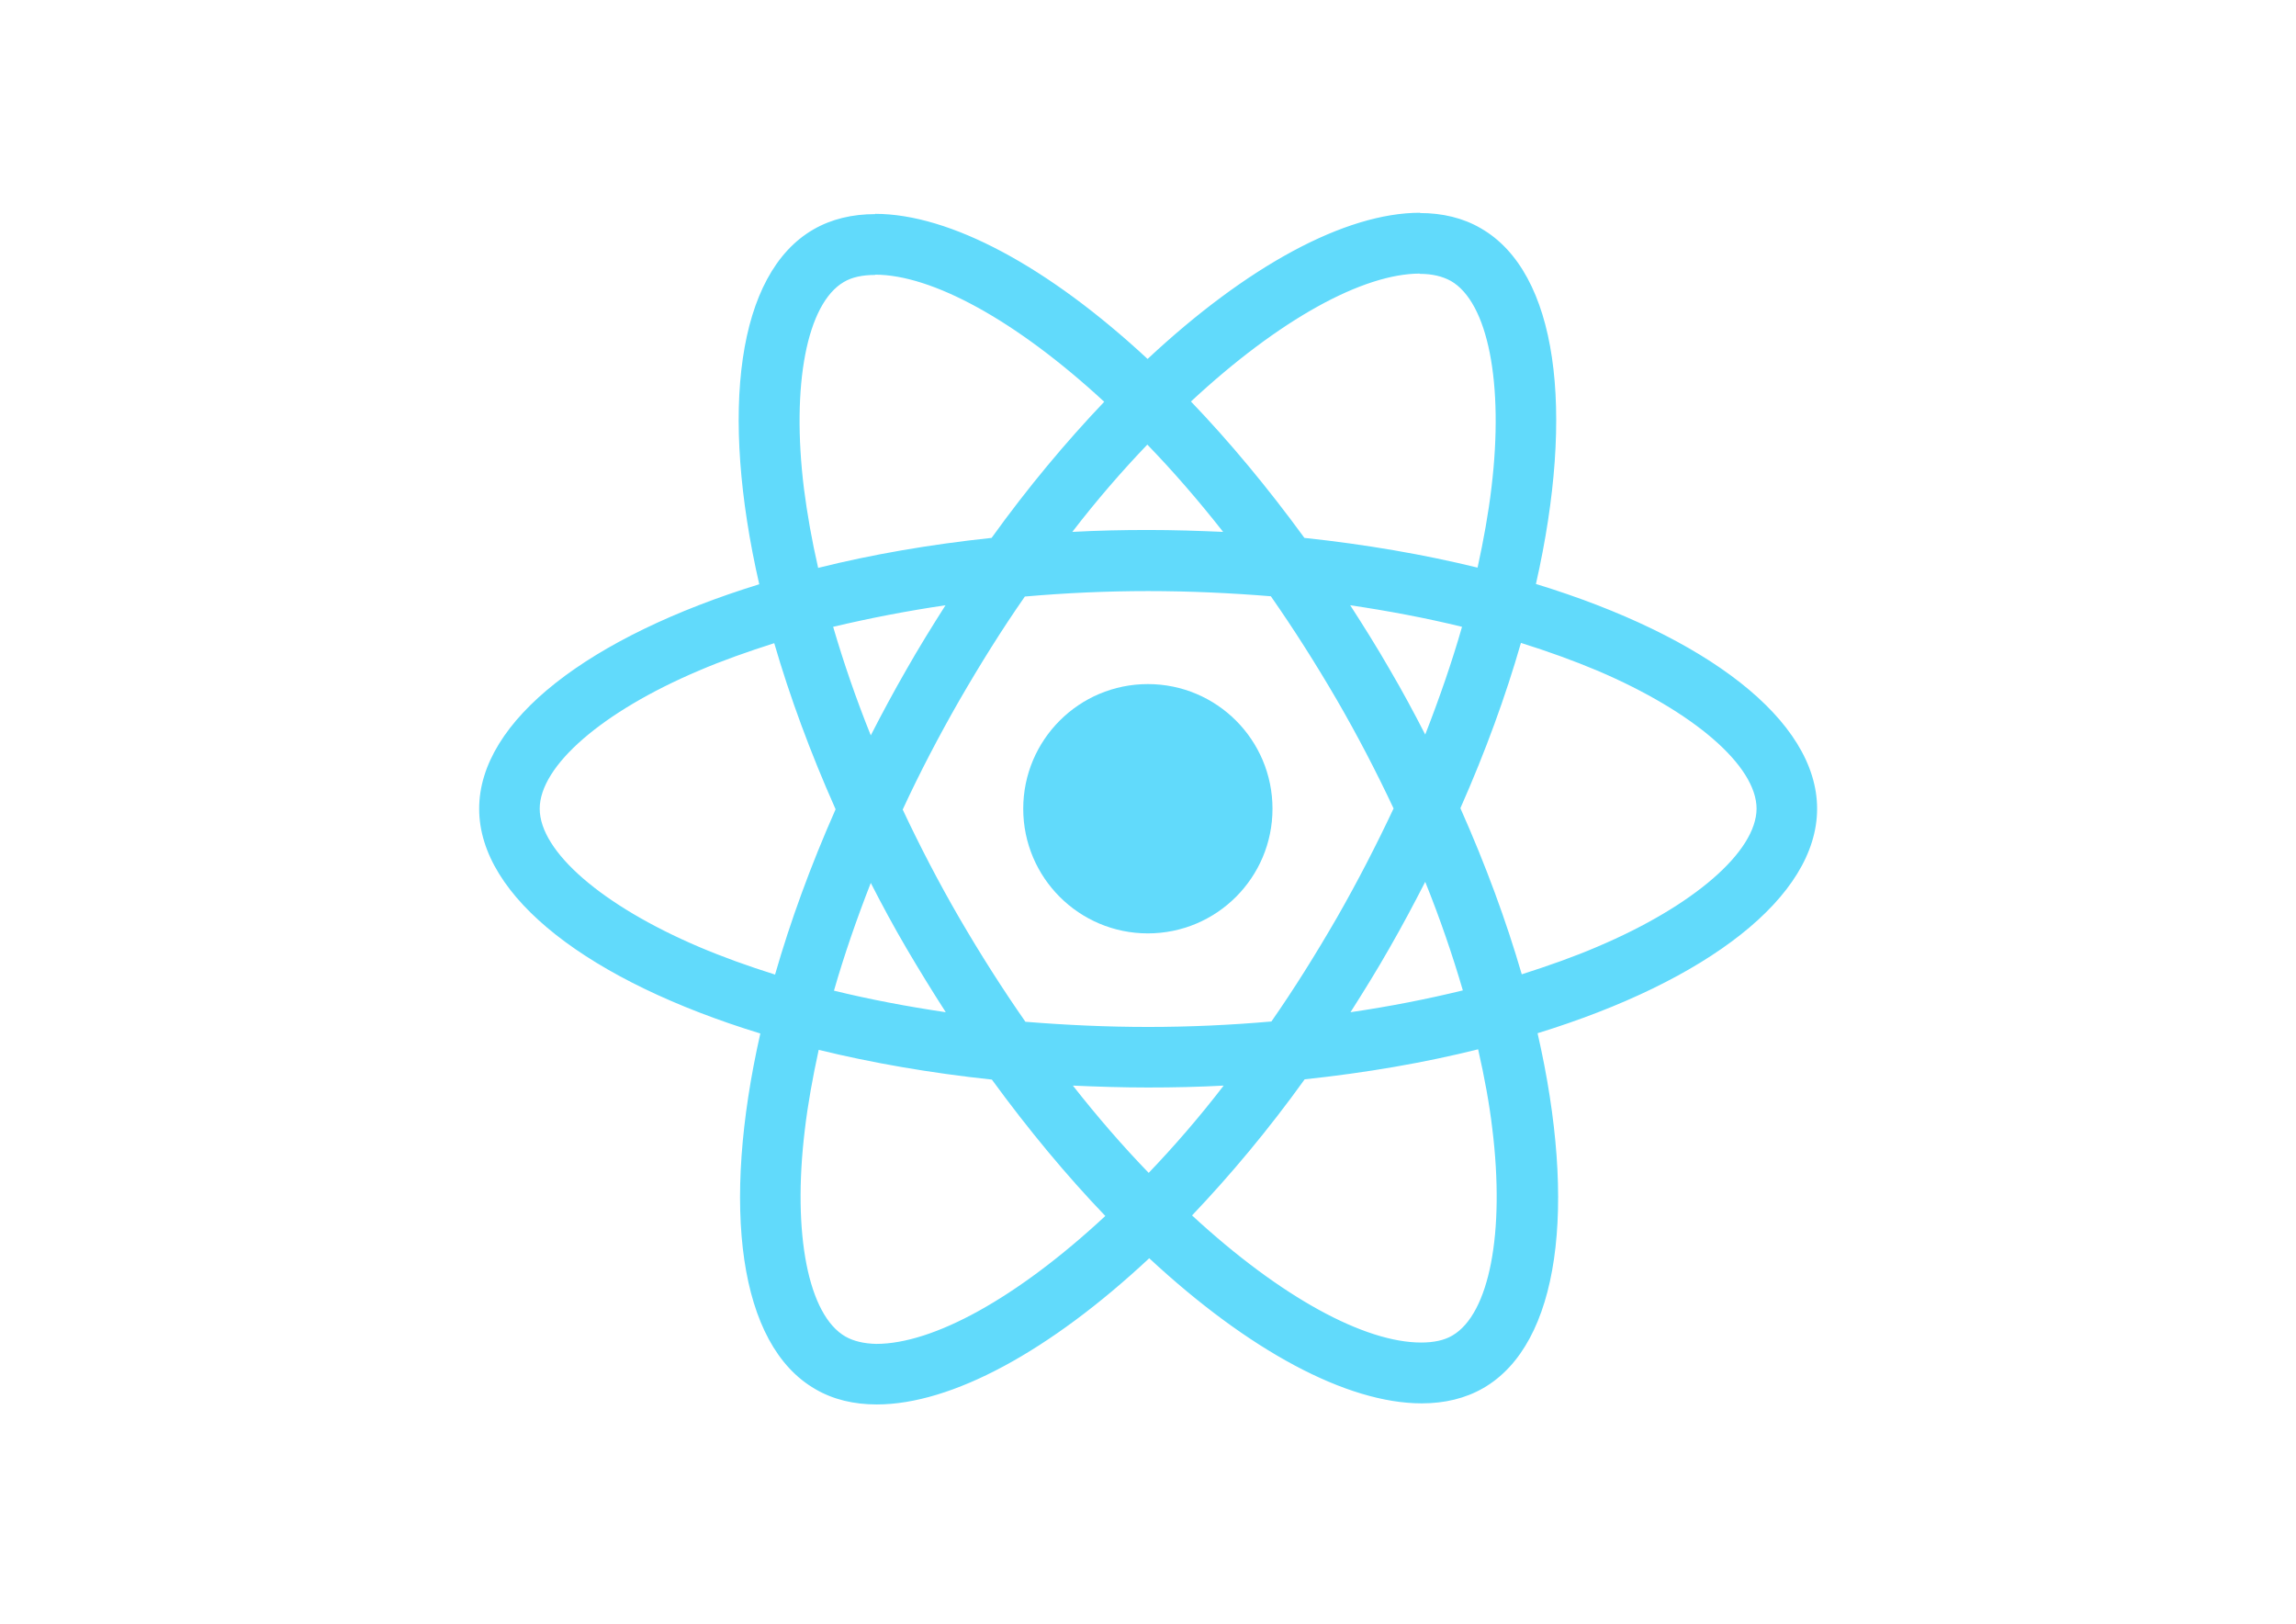
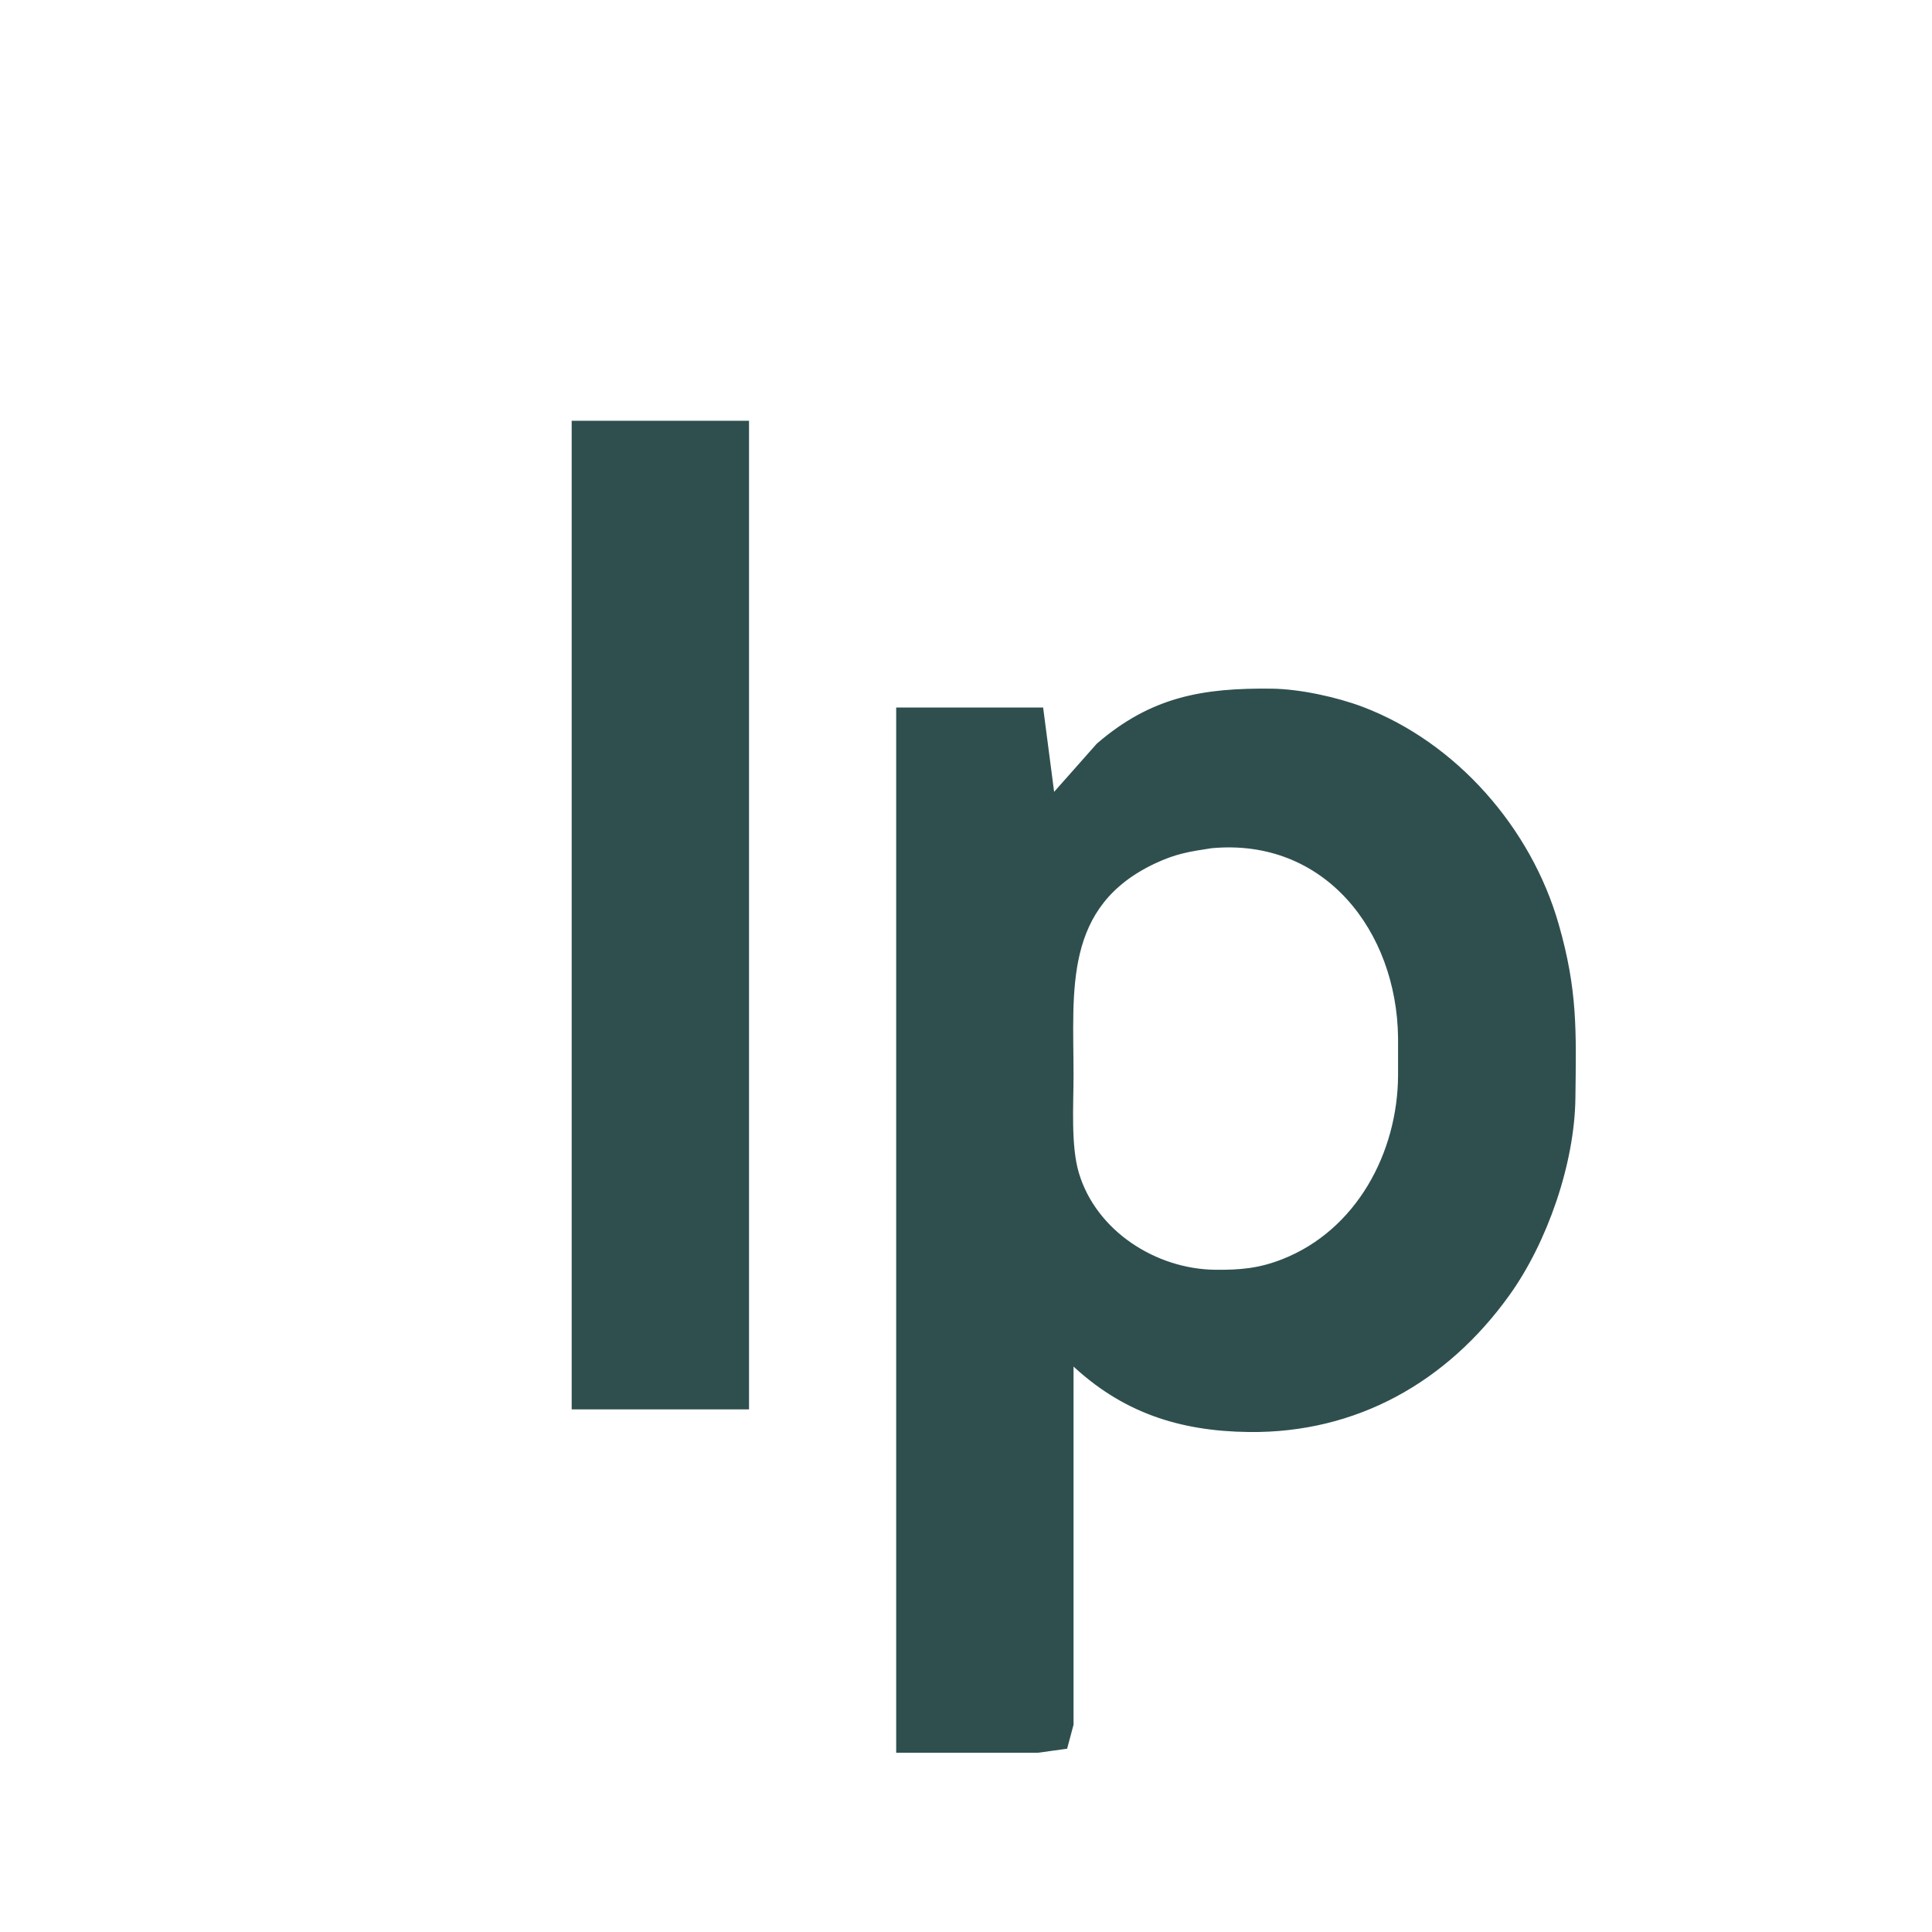
- <svg xmlns="http://www.w3.org/2000/svg" viewBox="0 0 841.9 595.3">
-   <g fill="#61DAFB">
-     <path d="M666.3 296.5c0-32.5-40.7-63.3-103.1-82.4 14.4-63.6 8-114.2-20.2-130.4-6.5-3.8-14.1-5.6-22.4-5.6v22.3c4.6 0 8.3.9 11.4 2.6 13.6 7.8 19.5 37.5 14.9 75.7-1.1 9.4-2.9 19.3-5.1 29.4-19.6-4.8-41-8.5-63.5-10.9-13.5-18.5-27.5-35.3-41.6-50 32.6-30.3 63.2-46.9 84-46.9V78c-27.5 0-63.5 19.6-99.9 53.6-36.4-33.8-72.4-53.2-99.9-53.2v22.3c20.7 0 51.4 16.5 84 46.6-14 14.7-28 31.4-41.3 49.9-22.6 2.4-44 6.1-63.6 11-2.3-10-4-19.7-5.2-29-4.7-38.2 1.1-67.9 14.6-75.8 3-1.8 6.9-2.6 11.5-2.6V78.5c-8.4 0-16 1.8-22.6 5.6-28.1 16.2-34.4 66.7-19.9 130.1-62.2 19.2-102.7 49.9-102.7 82.3 0 32.5 40.7 63.3 103.1 82.4-14.4 63.6-8 114.2 20.2 130.4 6.5 3.8 14.1 5.6 22.5 5.6 27.5 0 63.5-19.6 99.9-53.6 36.4 33.8 72.4 53.2 99.9 53.2 8.4 0 16-1.8 22.6-5.6 28.1-16.2 34.4-66.7 19.9-130.1 62-19.1 102.5-49.9 102.5-82.3zm-130.2-66.7c-3.7 12.9-8.3 26.2-13.5 39.5-4.1-8-8.4-16-13.1-24-4.6-8-9.5-15.8-14.4-23.4 14.2 2.1 27.9 4.7 41 7.9zm-45.8 106.5c-7.8 13.5-15.8 26.3-24.1 38.2-14.9 1.3-30 2-45.2 2-15.1 0-30.2-.7-45-1.9-8.3-11.9-16.4-24.6-24.2-38-7.6-13.1-14.5-26.4-20.8-39.8 6.2-13.4 13.2-26.8 20.7-39.9 7.8-13.5 15.8-26.3 24.1-38.2 14.9-1.3 30-2 45.2-2 15.1 0 30.2.7 45 1.9 8.3 11.9 16.4 24.6 24.2 38 7.6 13.1 14.5 26.4 20.8 39.8-6.3 13.4-13.2 26.8-20.7 39.9zm32.3-13c5.4 13.4 10 26.8 13.8 39.8-13.1 3.2-26.9 5.9-41.2 8 4.9-7.7 9.8-15.6 14.4-23.7 4.6-8 8.9-16.1 13-24.1zM421.2 430c-9.3-9.6-18.6-20.3-27.8-32 9 .4 18.2.7 27.5.7 9.4 0 18.7-.2 27.8-.7-9 11.7-18.3 22.4-27.5 32zm-74.4-58.9c-14.2-2.1-27.9-4.7-41-7.9 3.7-12.9 8.3-26.2 13.5-39.5 4.1 8 8.4 16 13.1 24 4.7 8 9.5 15.8 14.4 23.4zM420.7 163c9.3 9.6 18.6 20.3 27.8 32-9-.4-18.2-.7-27.5-.7-9.4 0-18.7.2-27.8.7 9-11.7 18.3-22.4 27.5-32zm-74 58.9c-4.9 7.7-9.8 15.6-14.4 23.7-4.6 8-8.9 16-13 24-5.4-13.4-10-26.8-13.8-39.8 13.1-3.1 26.9-5.8 41.2-7.9zm-90.5 125.2c-35.4-15.1-58.3-34.9-58.3-50.6 0-15.7 22.9-35.6 58.3-50.6 8.6-3.7 18-7 27.7-10.1 5.7 19.6 13.2 40 22.5 60.9-9.2 20.8-16.6 41.1-22.2 60.6-9.9-3.1-19.3-6.5-28-10.2zM310 490c-13.6-7.8-19.5-37.5-14.9-75.7 1.1-9.4 2.9-19.3 5.1-29.4 19.6 4.8 41 8.5 63.5 10.9 13.5 18.5 27.5 35.3 41.6 50-32.6 30.3-63.2 46.9-84 46.9-4.5-.1-8.3-1-11.3-2.7zm237.2-76.2c4.7 38.2-1.1 67.9-14.6 75.8-3 1.8-6.9 2.6-11.5 2.6-20.7 0-51.4-16.5-84-46.6 14-14.7 28-31.4 41.3-49.9 22.6-2.4 44-6.1 63.6-11 2.3 10.1 4.1 19.8 5.2 29.1zm38.5-66.7c-8.6 3.7-18 7-27.7 10.1-5.7-19.6-13.2-40-22.5-60.9 9.2-20.8 16.6-41.1 22.2-60.6 9.9 3.1 19.3 6.5 28.1 10.2 35.4 15.1 58.3 34.9 58.3 50.6-.1 15.7-23 35.6-58.4 50.6zM320.8 78.4z" />
-     <circle cx="420.9" cy="296.5" r="45.7" />
-     <path d="M520.5 78.1z" />
-   </g>
+ <svg xmlns="http://www.w3.org/2000/svg" width="7.111in" height="7.111in" viewBox="0 0 512 512">
+   <path id="Selection" fill="darkslategrey" stroke="darkslategrey" stroke-width="1" d="M 152.00,112.00            C 152.00,112.00 152.00,373.00 152.00,373.00              152.00,373.00 198.00,373.00 198.00,373.00              198.00,373.00 198.00,112.00 198.00,112.00              198.00,112.00 152.00,112.00 152.00,112.00 Z            M 279.00,211.00            C 279.00,211.00 276.00,188.00 276.00,188.00              276.00,188.00 238.00,188.00 238.00,188.00              238.00,188.00 238.00,464.00 238.00,464.00              238.00,464.00 275.00,464.00 275.00,464.00              275.00,464.00 282.40,462.98 282.40,462.98              282.40,462.98 284.00,457.00 284.00,457.00              284.00,457.00 284.00,440.00 284.00,440.00              284.00,440.00 284.00,361.00 284.00,361.00              297.45,373.82 312.58,378.79 331.00,379.00              359.32,379.32 383.16,365.86 399.57,343.00              409.59,329.05 416.79,308.26 417.00,291.00              417.21,273.15 417.61,262.56 412.57,245.00              405.33,219.72 385.66,197.19 361.00,187.81              354.11,185.20 344.36,183.09 337.00,183.00              318.80,182.79 305.29,185.11 291.01,197.44              291.01,197.44 279.00,211.00 279.00,211.00 Z            M 321.00,224.29            C 351.34,221.45 370.66,246.52 371.00,275.00              371.00,275.00 371.00,285.00 371.00,285.00              370.90,305.69 359.83,326.38 340.00,334.17              333.72,336.64 328.64,337.07 322.00,337.00              306.14,336.82 290.11,326.61 285.44,311.00              283.25,303.69 284.00,292.85 284.00,285.00              284.00,262.33 281.21,239.93 306.00,228.32              311.49,225.75 315.15,225.18 321.00,224.29 Z" />
</svg>
